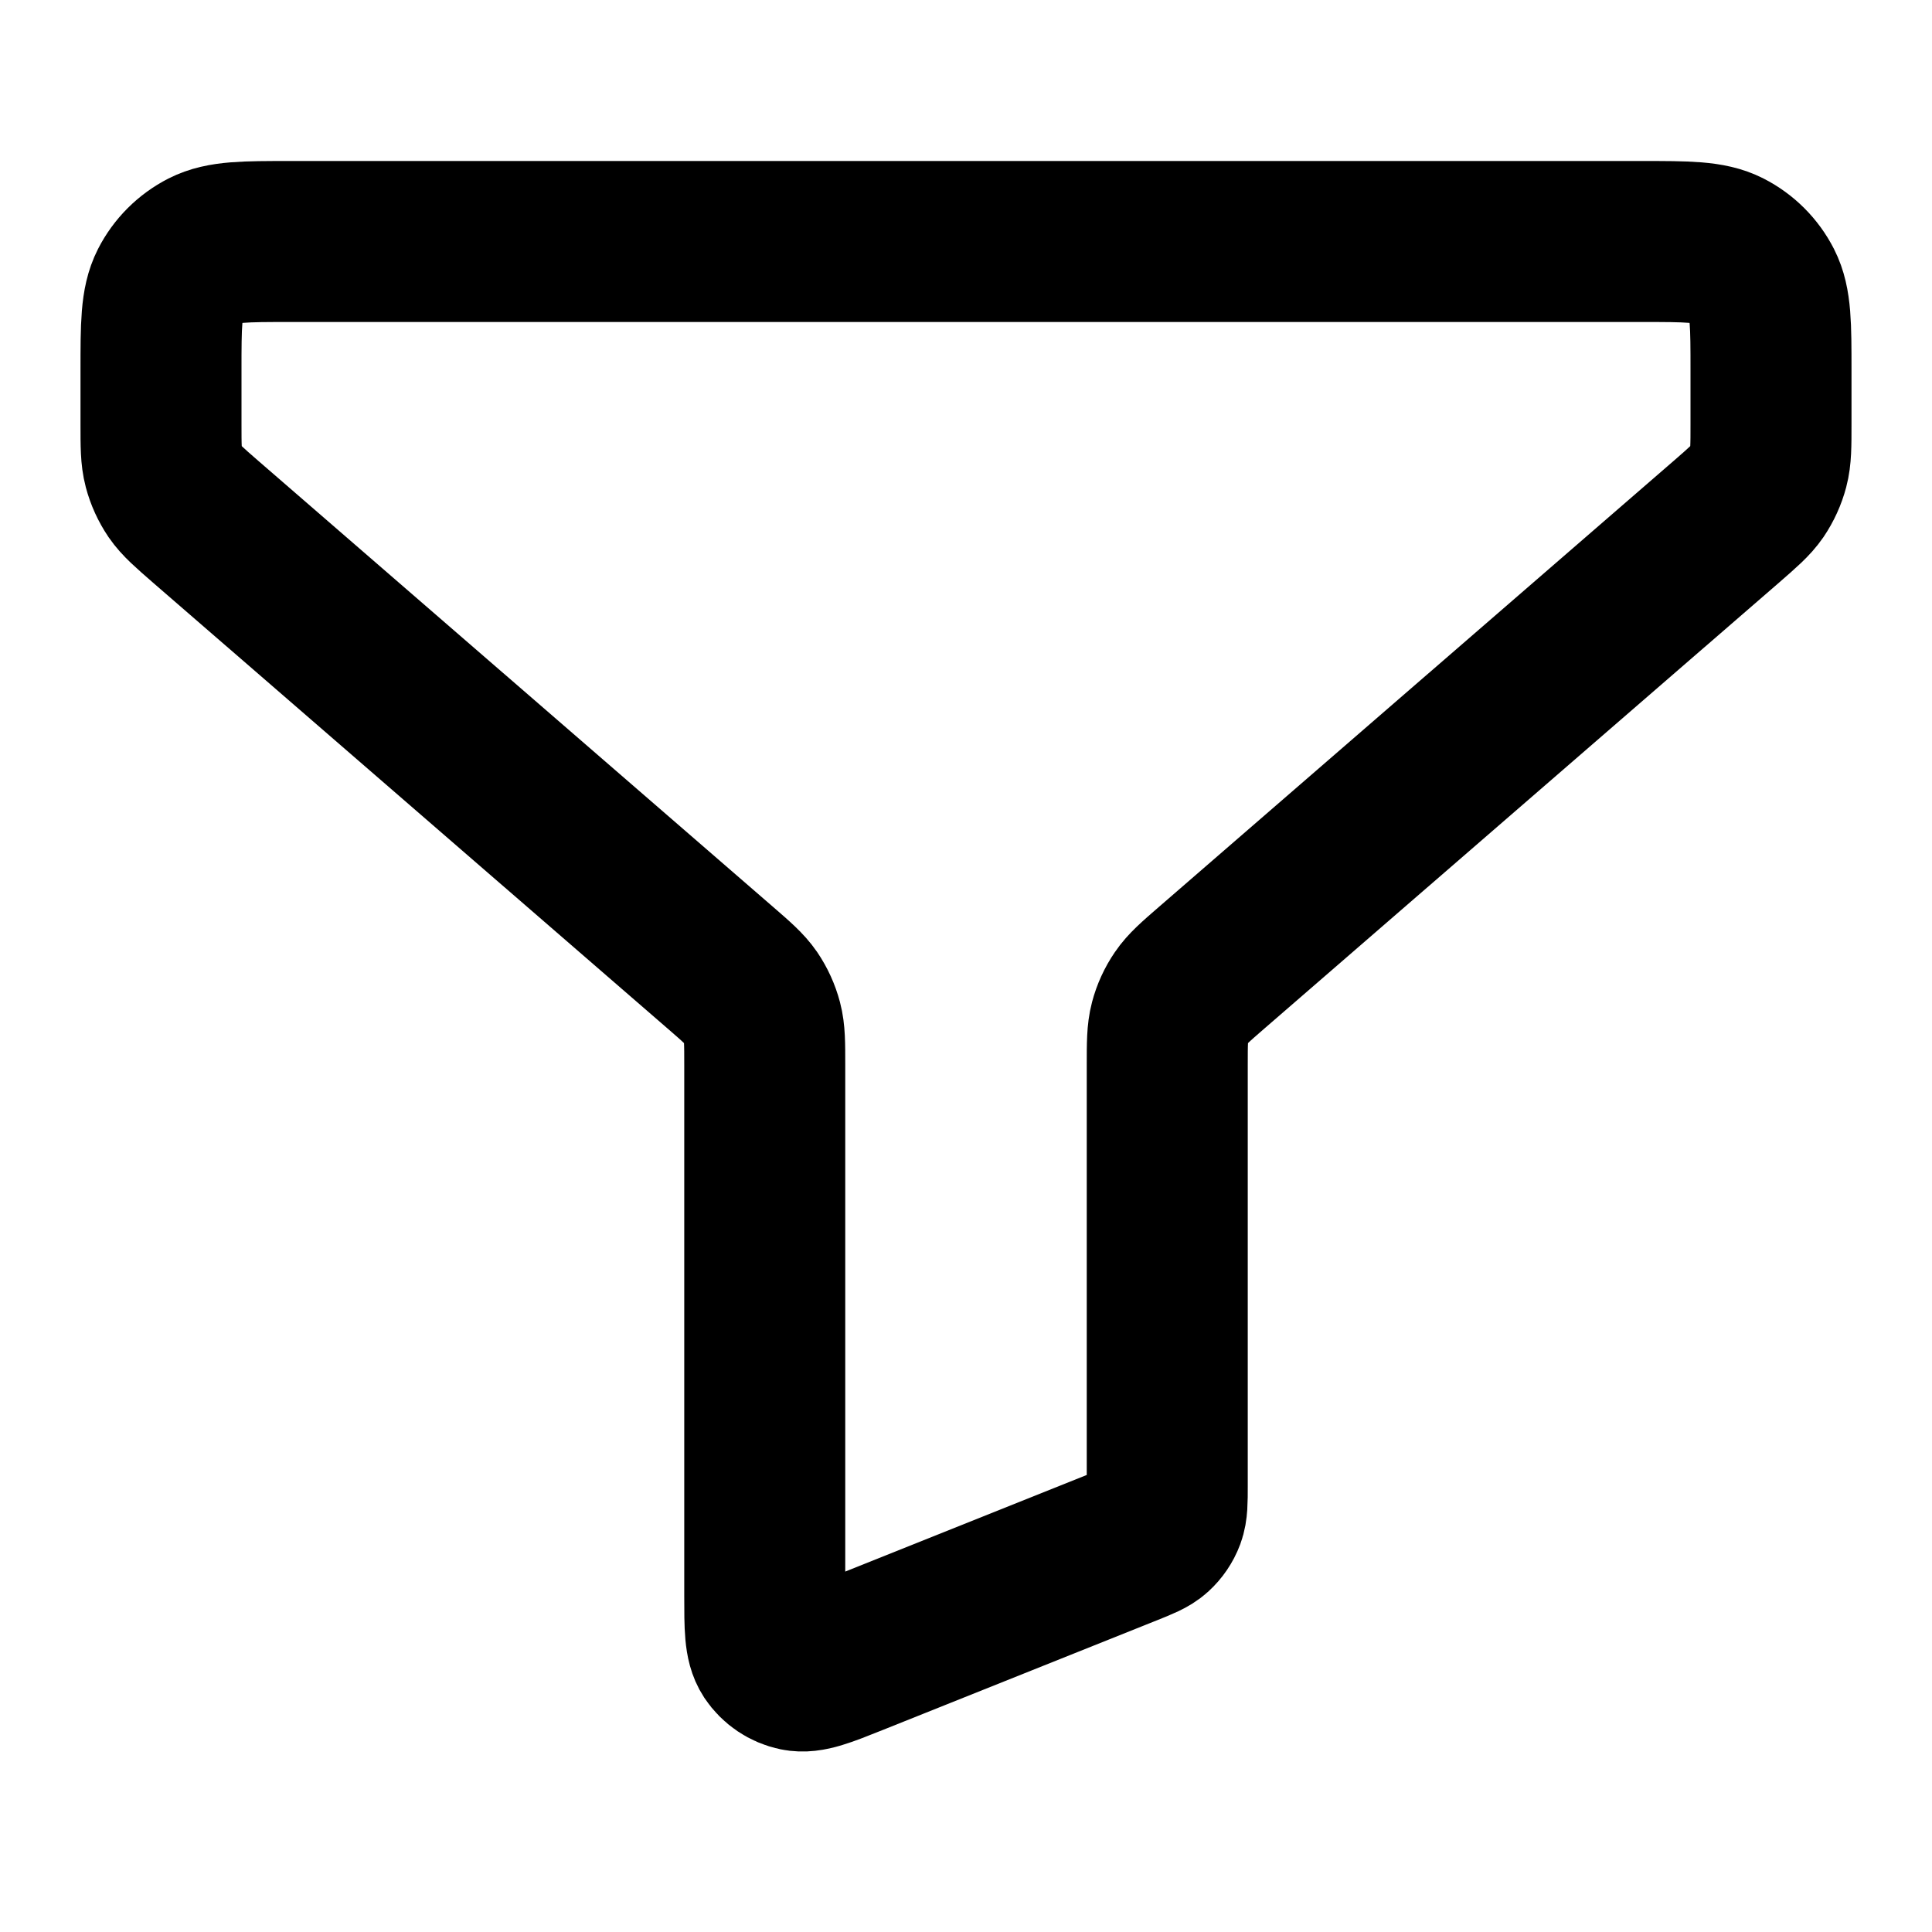
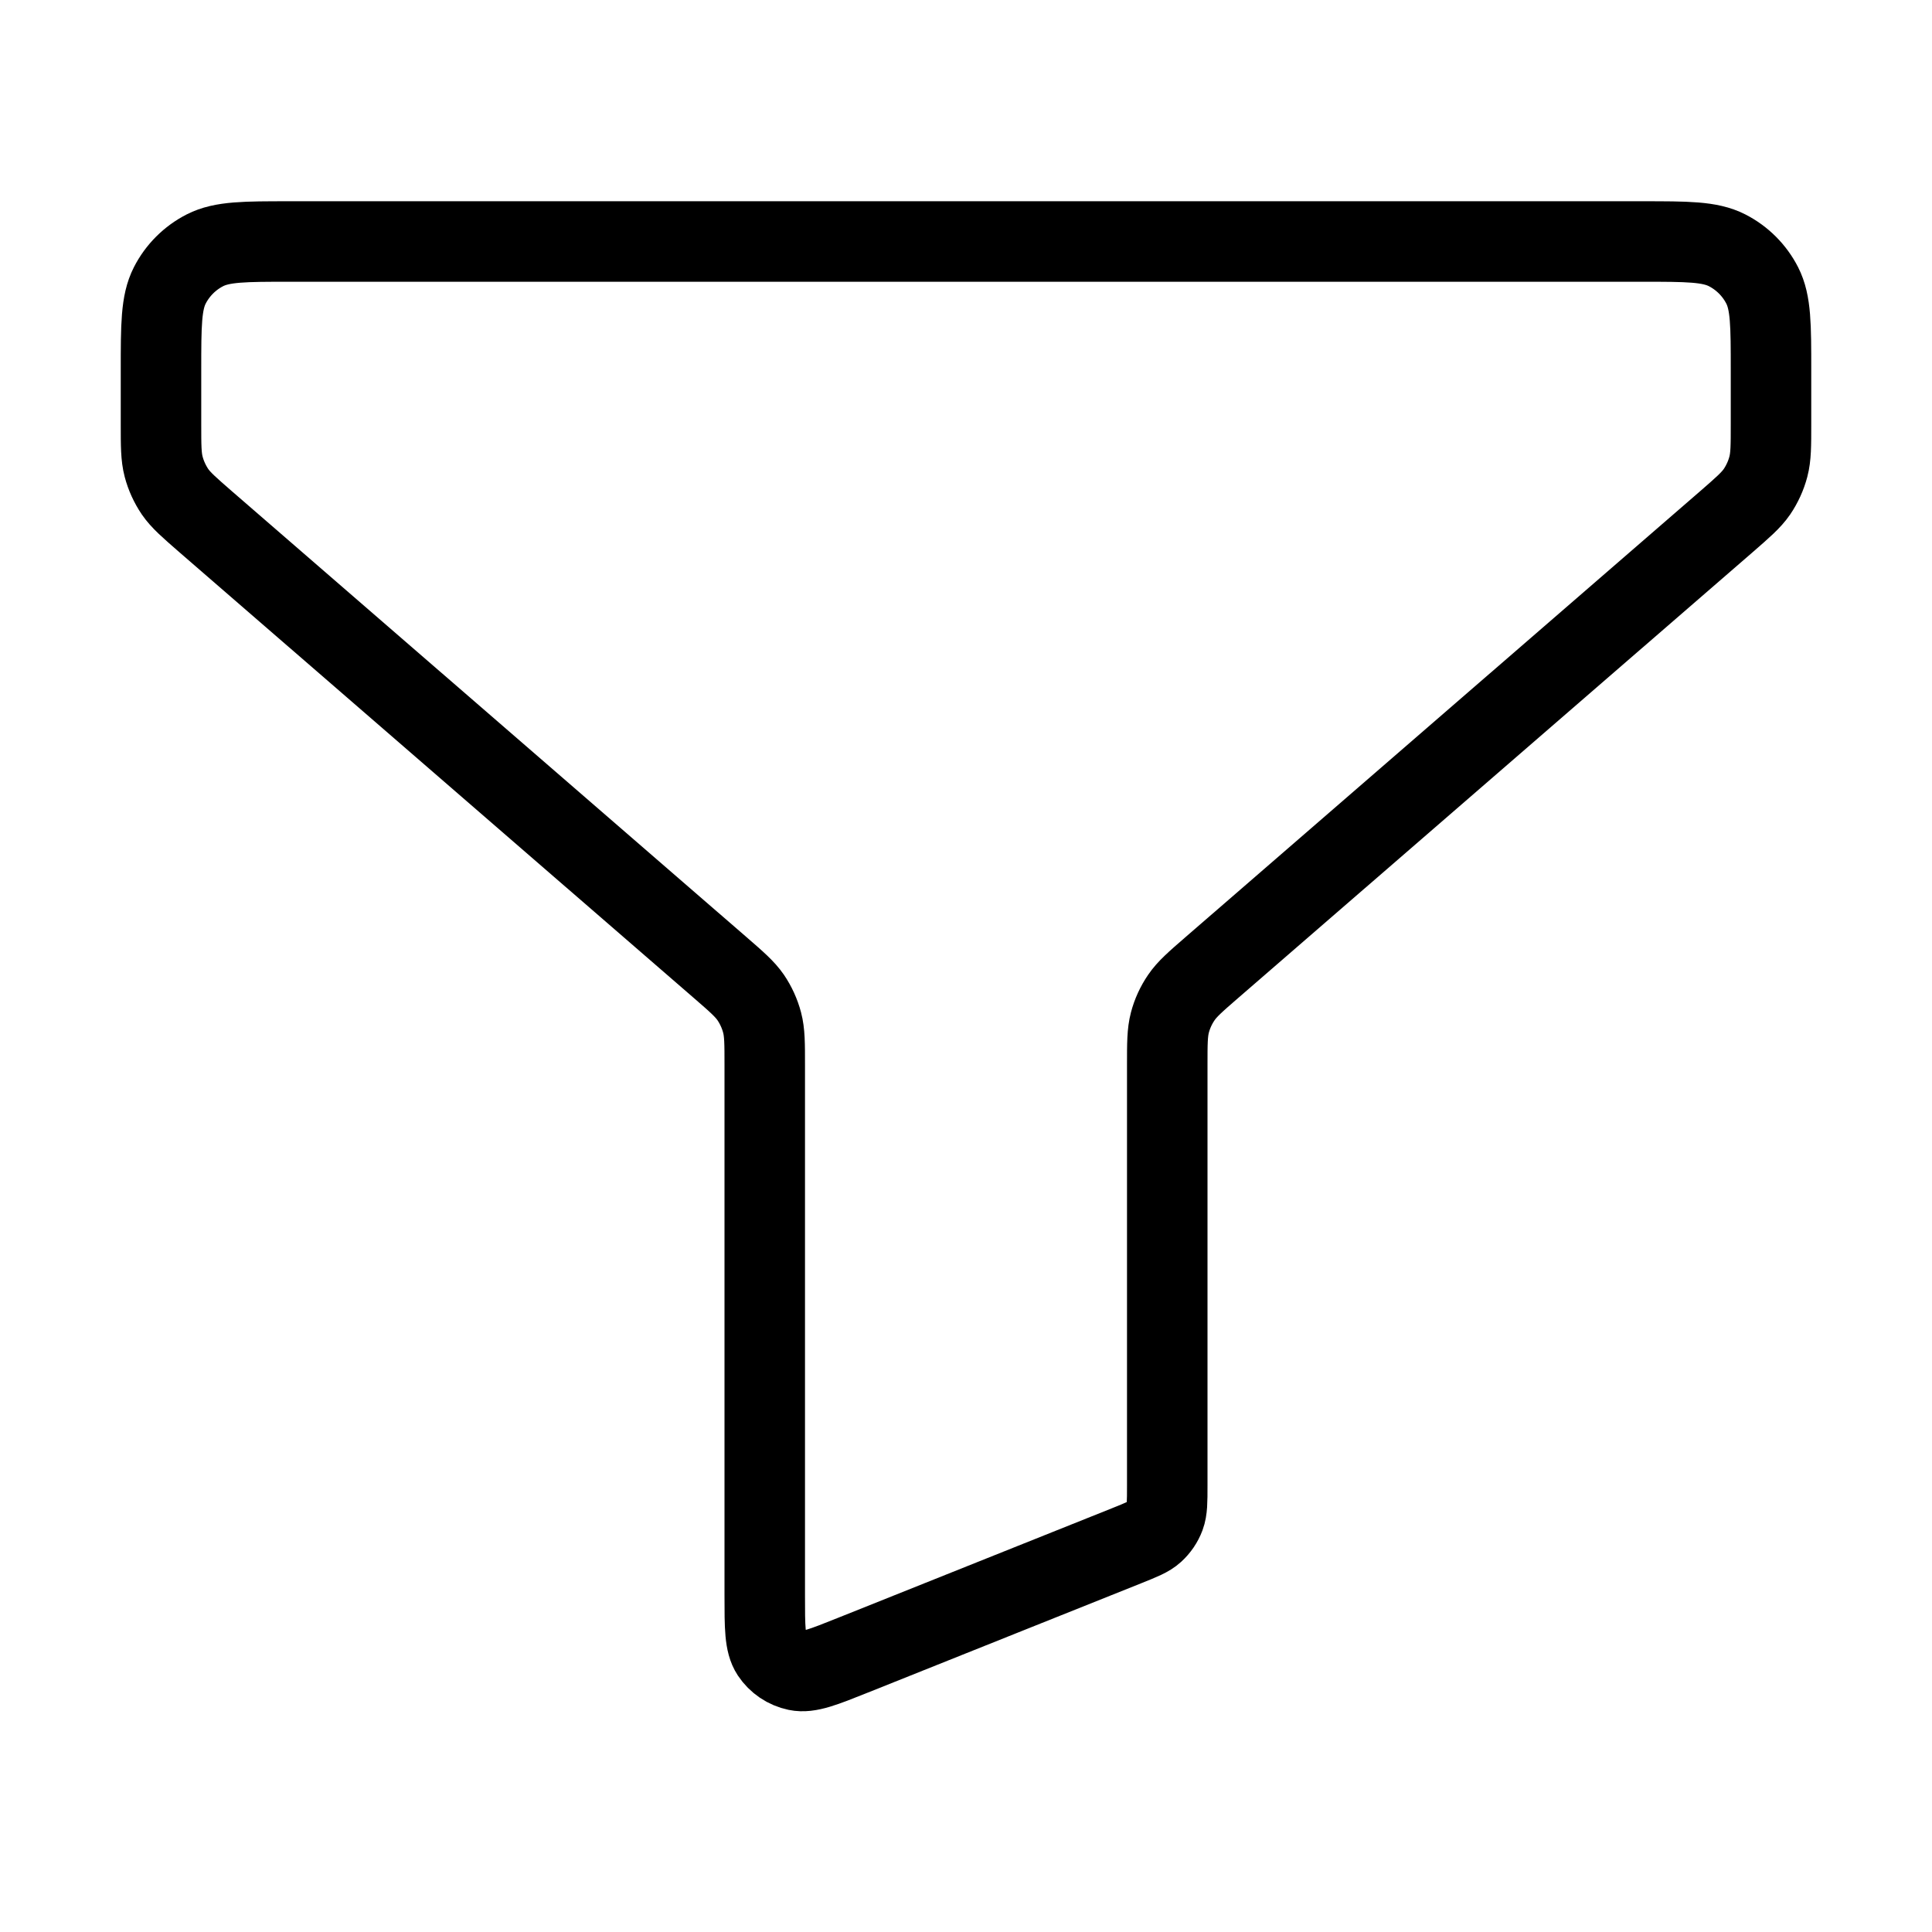
<svg xmlns="http://www.w3.org/2000/svg" width="24" height="24" viewBox="0 0 24 24" fill="none">
-   <path d="M2 4.6C2 4.04 2 3.76 2.109 3.546C2.205 3.358 2.358 3.205 2.546 3.109C2.76 3 3.04 3 3.6 3H20.4C20.96 3 21.24 3 21.454 3.109C21.642 3.205 21.795 3.358 21.891 3.546C22 3.76 22 4.04 22 4.6V5.269C22 5.538 22 5.673 21.967 5.798C21.938 5.908 21.89 6.013 21.826 6.108C21.753 6.214 21.651 6.302 21.448 6.479L15.052 12.021C14.849 12.197 14.747 12.286 14.675 12.392C14.61 12.487 14.562 12.592 14.533 12.702C14.5 12.827 14.5 12.962 14.5 13.231V18.458C14.5 18.654 14.5 18.752 14.469 18.836C14.441 18.911 14.395 18.978 14.336 19.032C14.27 19.092 14.179 19.128 13.997 19.201L10.597 20.561C10.23 20.708 10.046 20.782 9.898 20.751C9.769 20.724 9.656 20.648 9.583 20.538C9.5 20.412 9.5 20.214 9.5 19.818V13.231C9.5 12.962 9.5 12.827 9.467 12.702C9.438 12.592 9.39 12.487 9.326 12.392C9.253 12.286 9.151 12.197 8.948 12.021L2.552 6.479C2.349 6.302 2.247 6.214 2.174 6.108C2.11 6.013 2.062 5.908 2.033 5.798C2 5.673 2 5.538 2 5.269V4.6Z" stroke="black" stroke-width="2" stroke-linecap="round" stroke-linejoin="round" />
+   <path d="M2 4.6C2 4.04 2 3.76 2.109 3.546C2.205 3.358 2.358 3.205 2.546 3.109C2.76 3 3.04 3 3.6 3H20.4C20.96 3 21.24 3 21.454 3.109C21.642 3.205 21.795 3.358 21.891 3.546C22 3.76 22 4.04 22 4.6V5.269C22 5.538 22 5.673 21.967 5.798C21.938 5.908 21.89 6.013 21.826 6.108C21.753 6.214 21.651 6.302 21.448 6.479L15.052 12.021C14.849 12.197 14.747 12.286 14.675 12.392C14.61 12.487 14.562 12.592 14.533 12.702C14.5 12.827 14.5 12.962 14.5 13.231V18.458C14.5 18.654 14.5 18.752 14.469 18.836C14.441 18.911 14.395 18.978 14.336 19.032C14.27 19.092 14.179 19.128 13.997 19.201L10.597 20.561C10.23 20.708 10.046 20.782 9.898 20.751C9.769 20.724 9.656 20.648 9.583 20.538C9.5 20.412 9.5 20.214 9.5 19.818V13.231C9.5 12.962 9.5 12.827 9.467 12.702C9.438 12.592 9.39 12.487 9.326 12.392C9.253 12.286 9.151 12.197 8.948 12.021L2.552 6.479C2.349 6.302 2.247 6.214 2.174 6.108C2.11 6.013 2.062 5.908 2.033 5.798C2 5.673 2 5.538 2 5.269V4.6Z" stroke="black" strokeWidth="2" strokeLinecap="round" strokeLinejoin="round" />
</svg>
